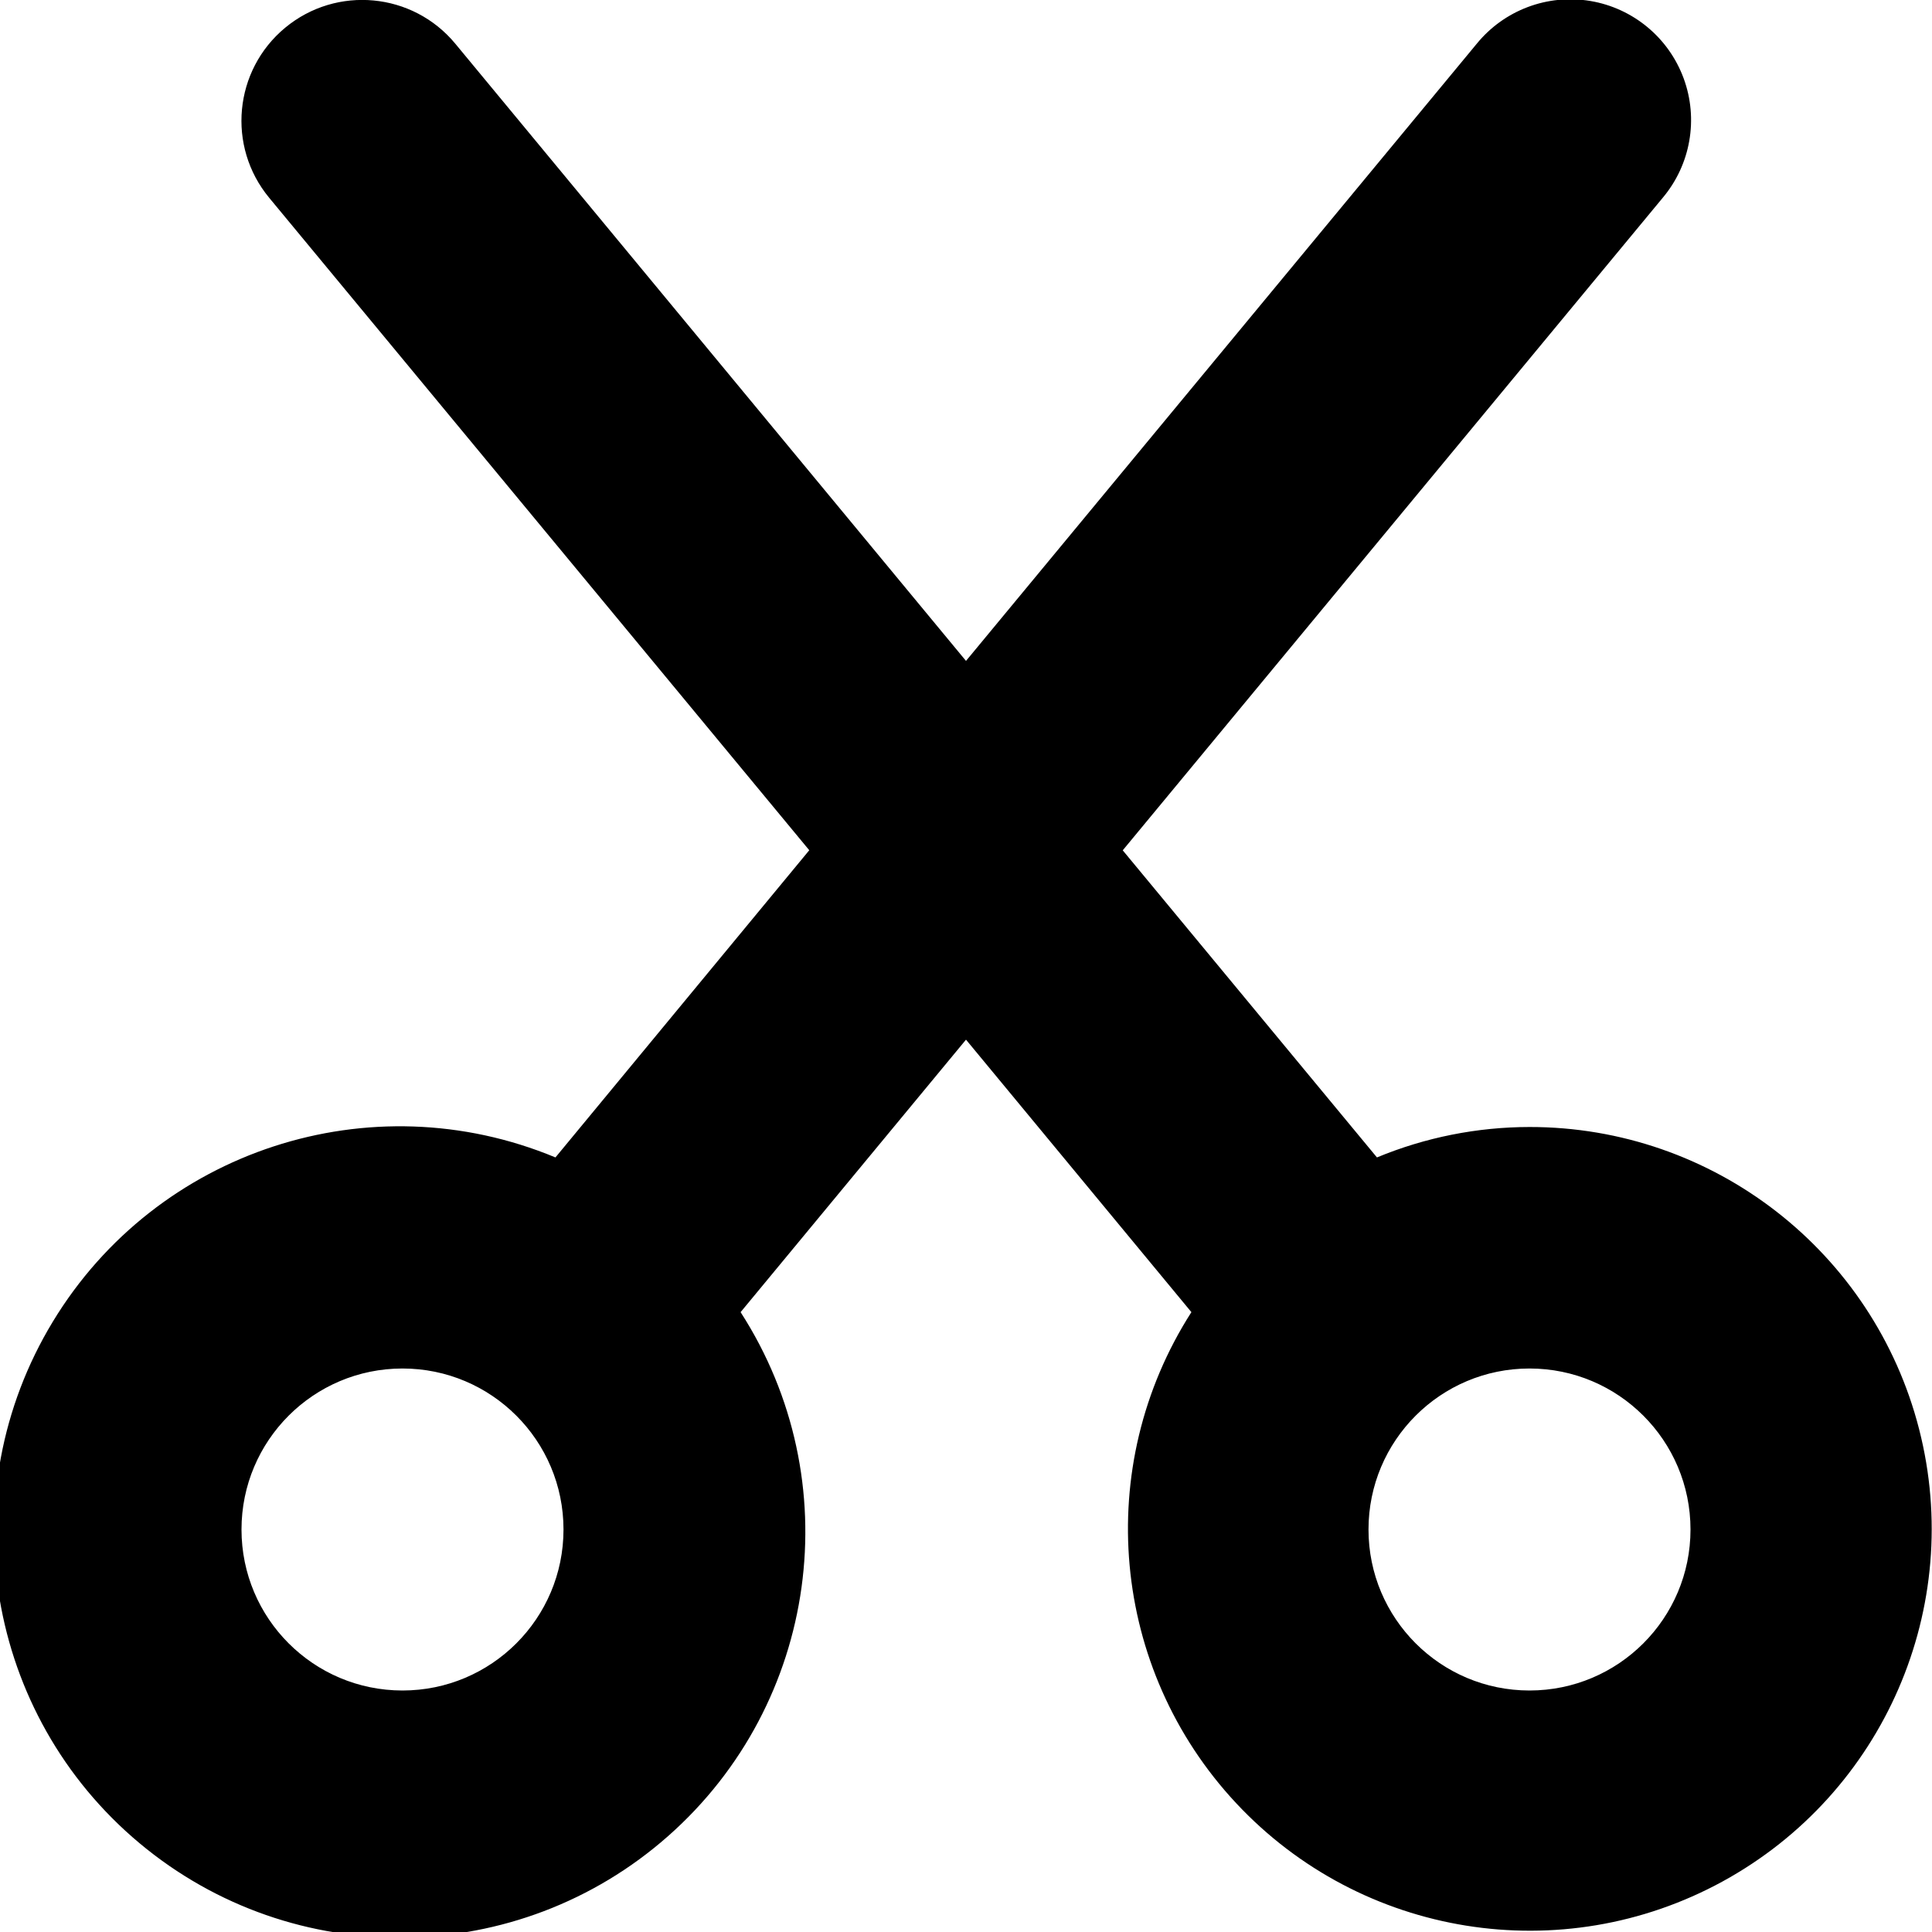
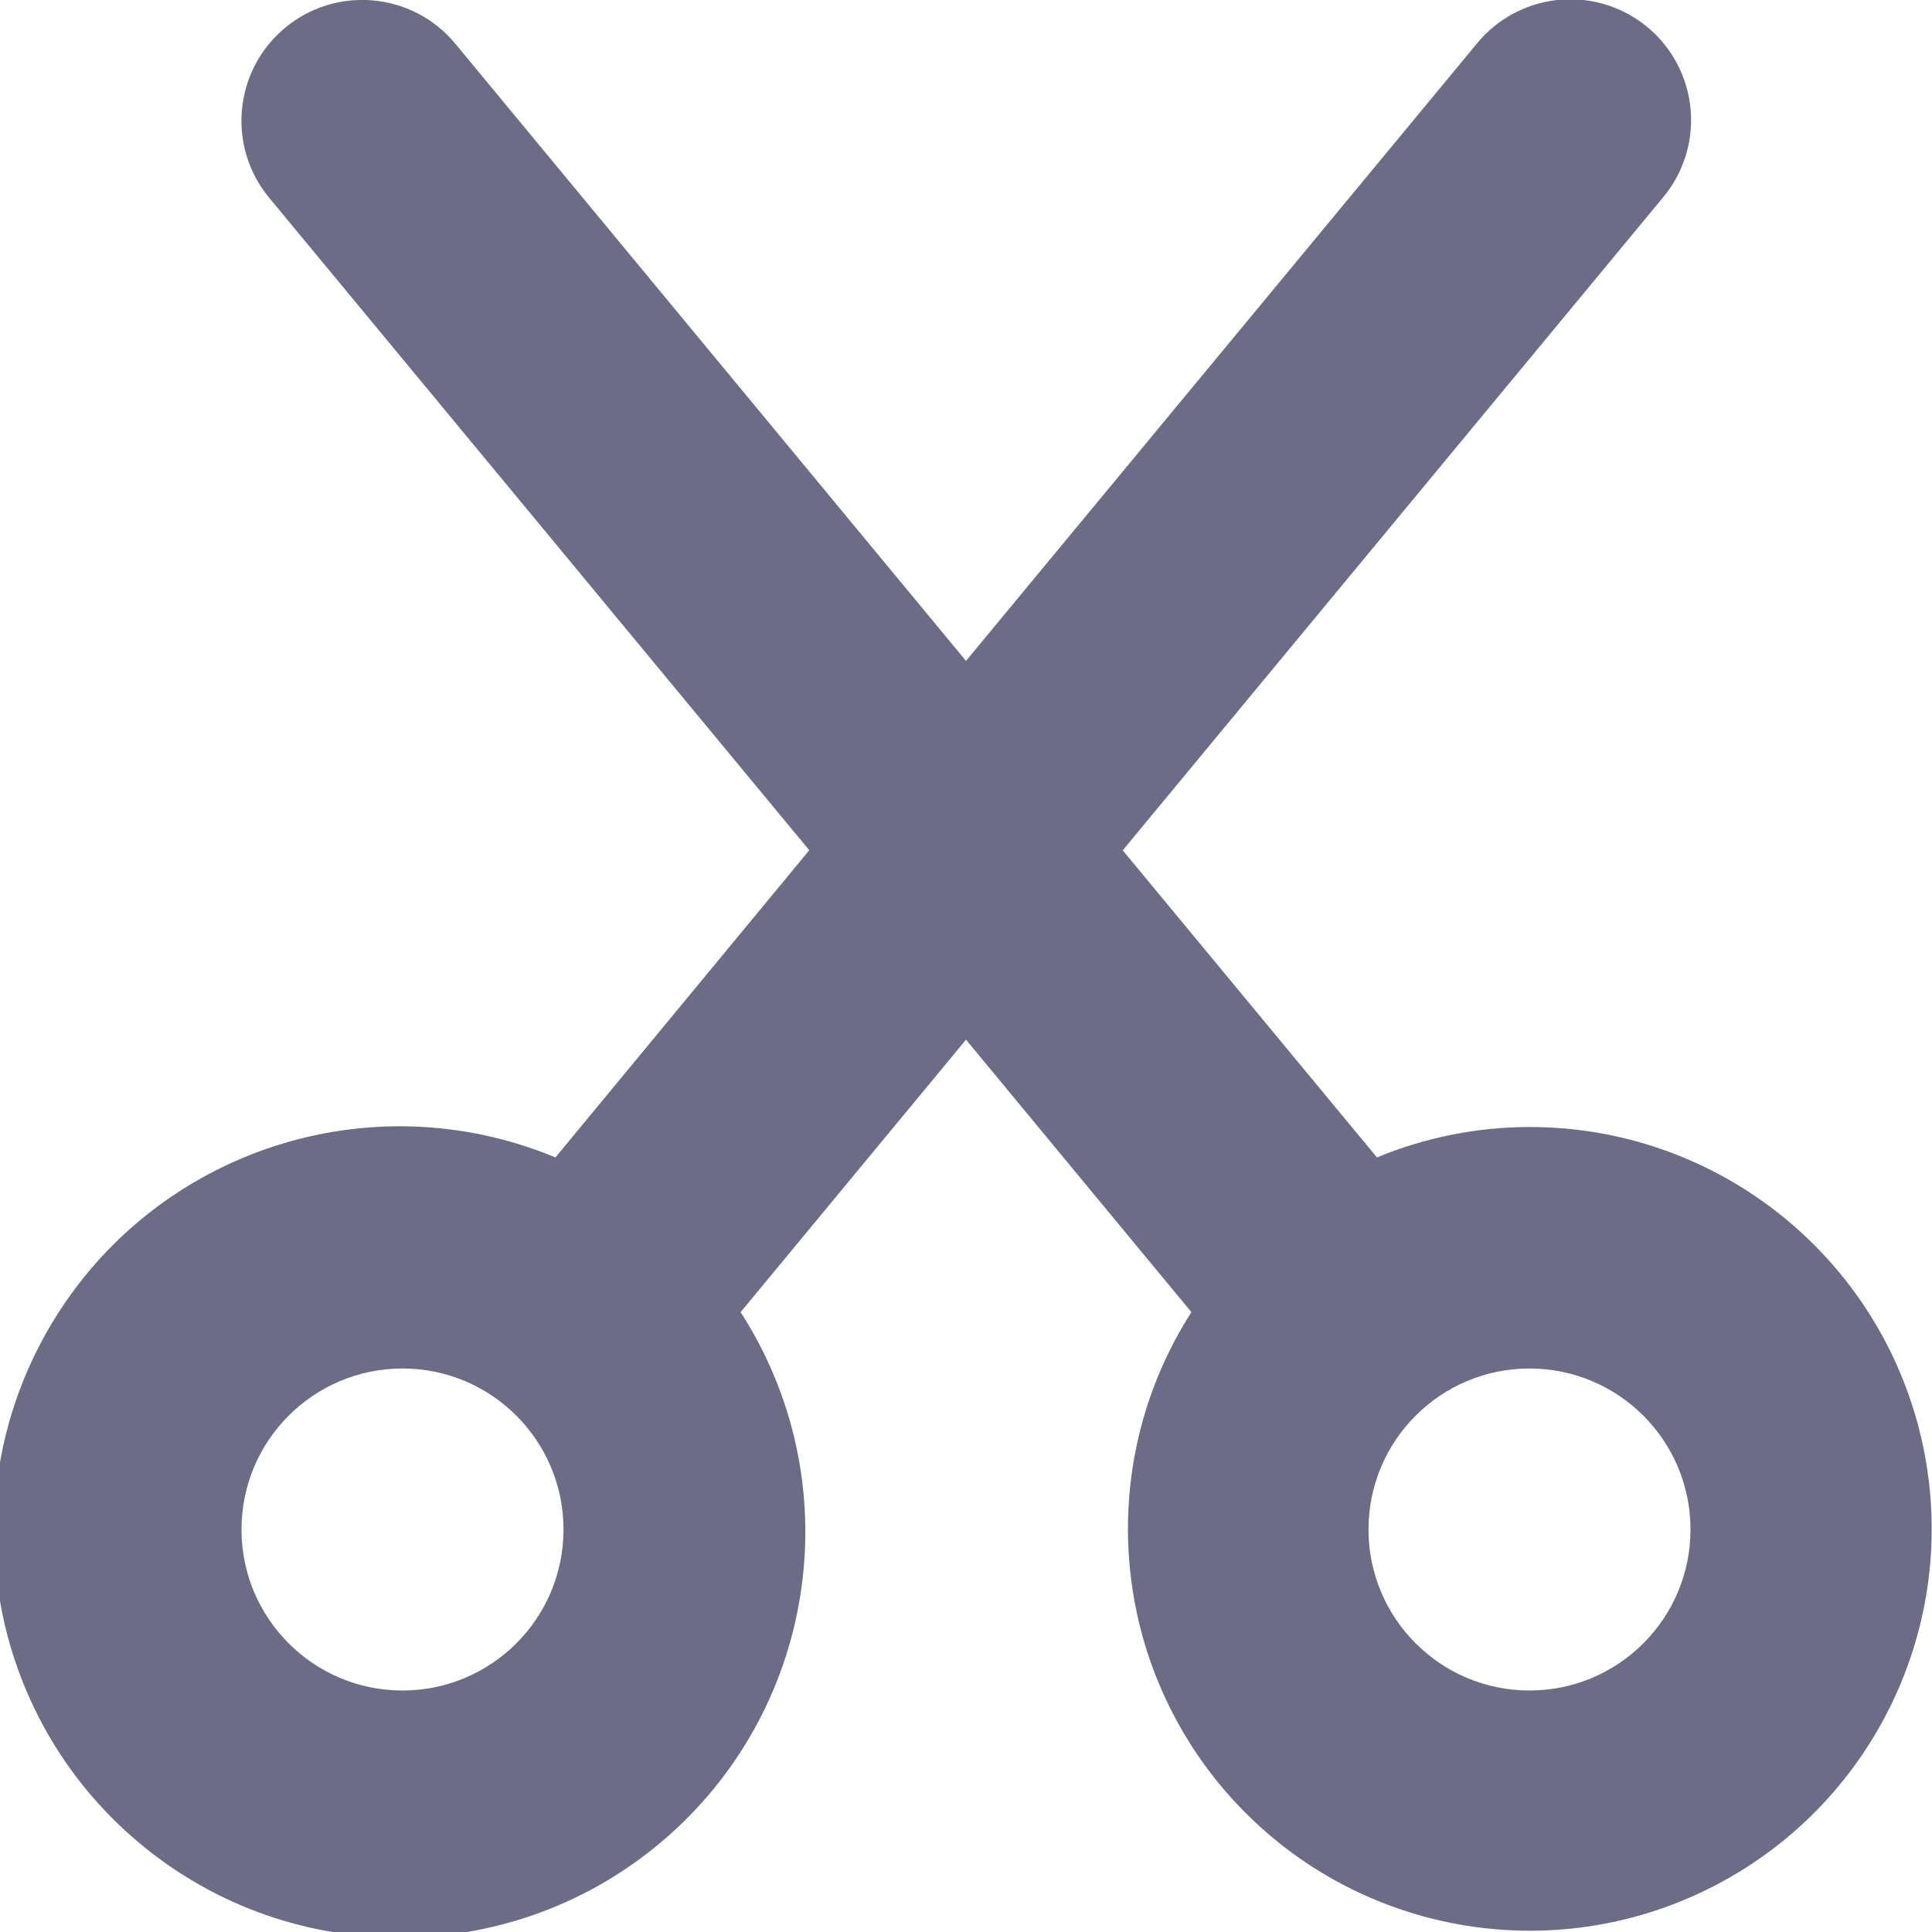
- <svg xmlns="http://www.w3.org/2000/svg" id="Layer_1" height="512" viewBox="0 0 24 24" width="512" data-name="Layer 1">
+ <svg xmlns="http://www.w3.org/2000/svg" id="Layer_1" height="512" viewBox="0 0 24 24" width="512" data-name="Layer 1" fill="#6d6c87">
  <path d="m19 14a4.963 4.963 0 0 0 -1.895.378l-3.158-3.815 6.708-8.106a1.5 1.5 0 1 0 -2.31-1.914l-6.345 7.667-6.344-7.667a1.5 1.5 0 0 0 -2.312 1.914l6.709 8.105-3.153 3.816a5.039 5.039 0 1 0 2.3 1.922l2.8-3.385 2.8 3.385a4.992 4.992 0 1 0 4.2-2.3zm-14 7a2 2 0 1 1 2-2 2 2 0 0 1 -2 2zm14 0a2 2 0 1 1 2-2 2 2 0 0 1 -2 2z" />
</svg>
